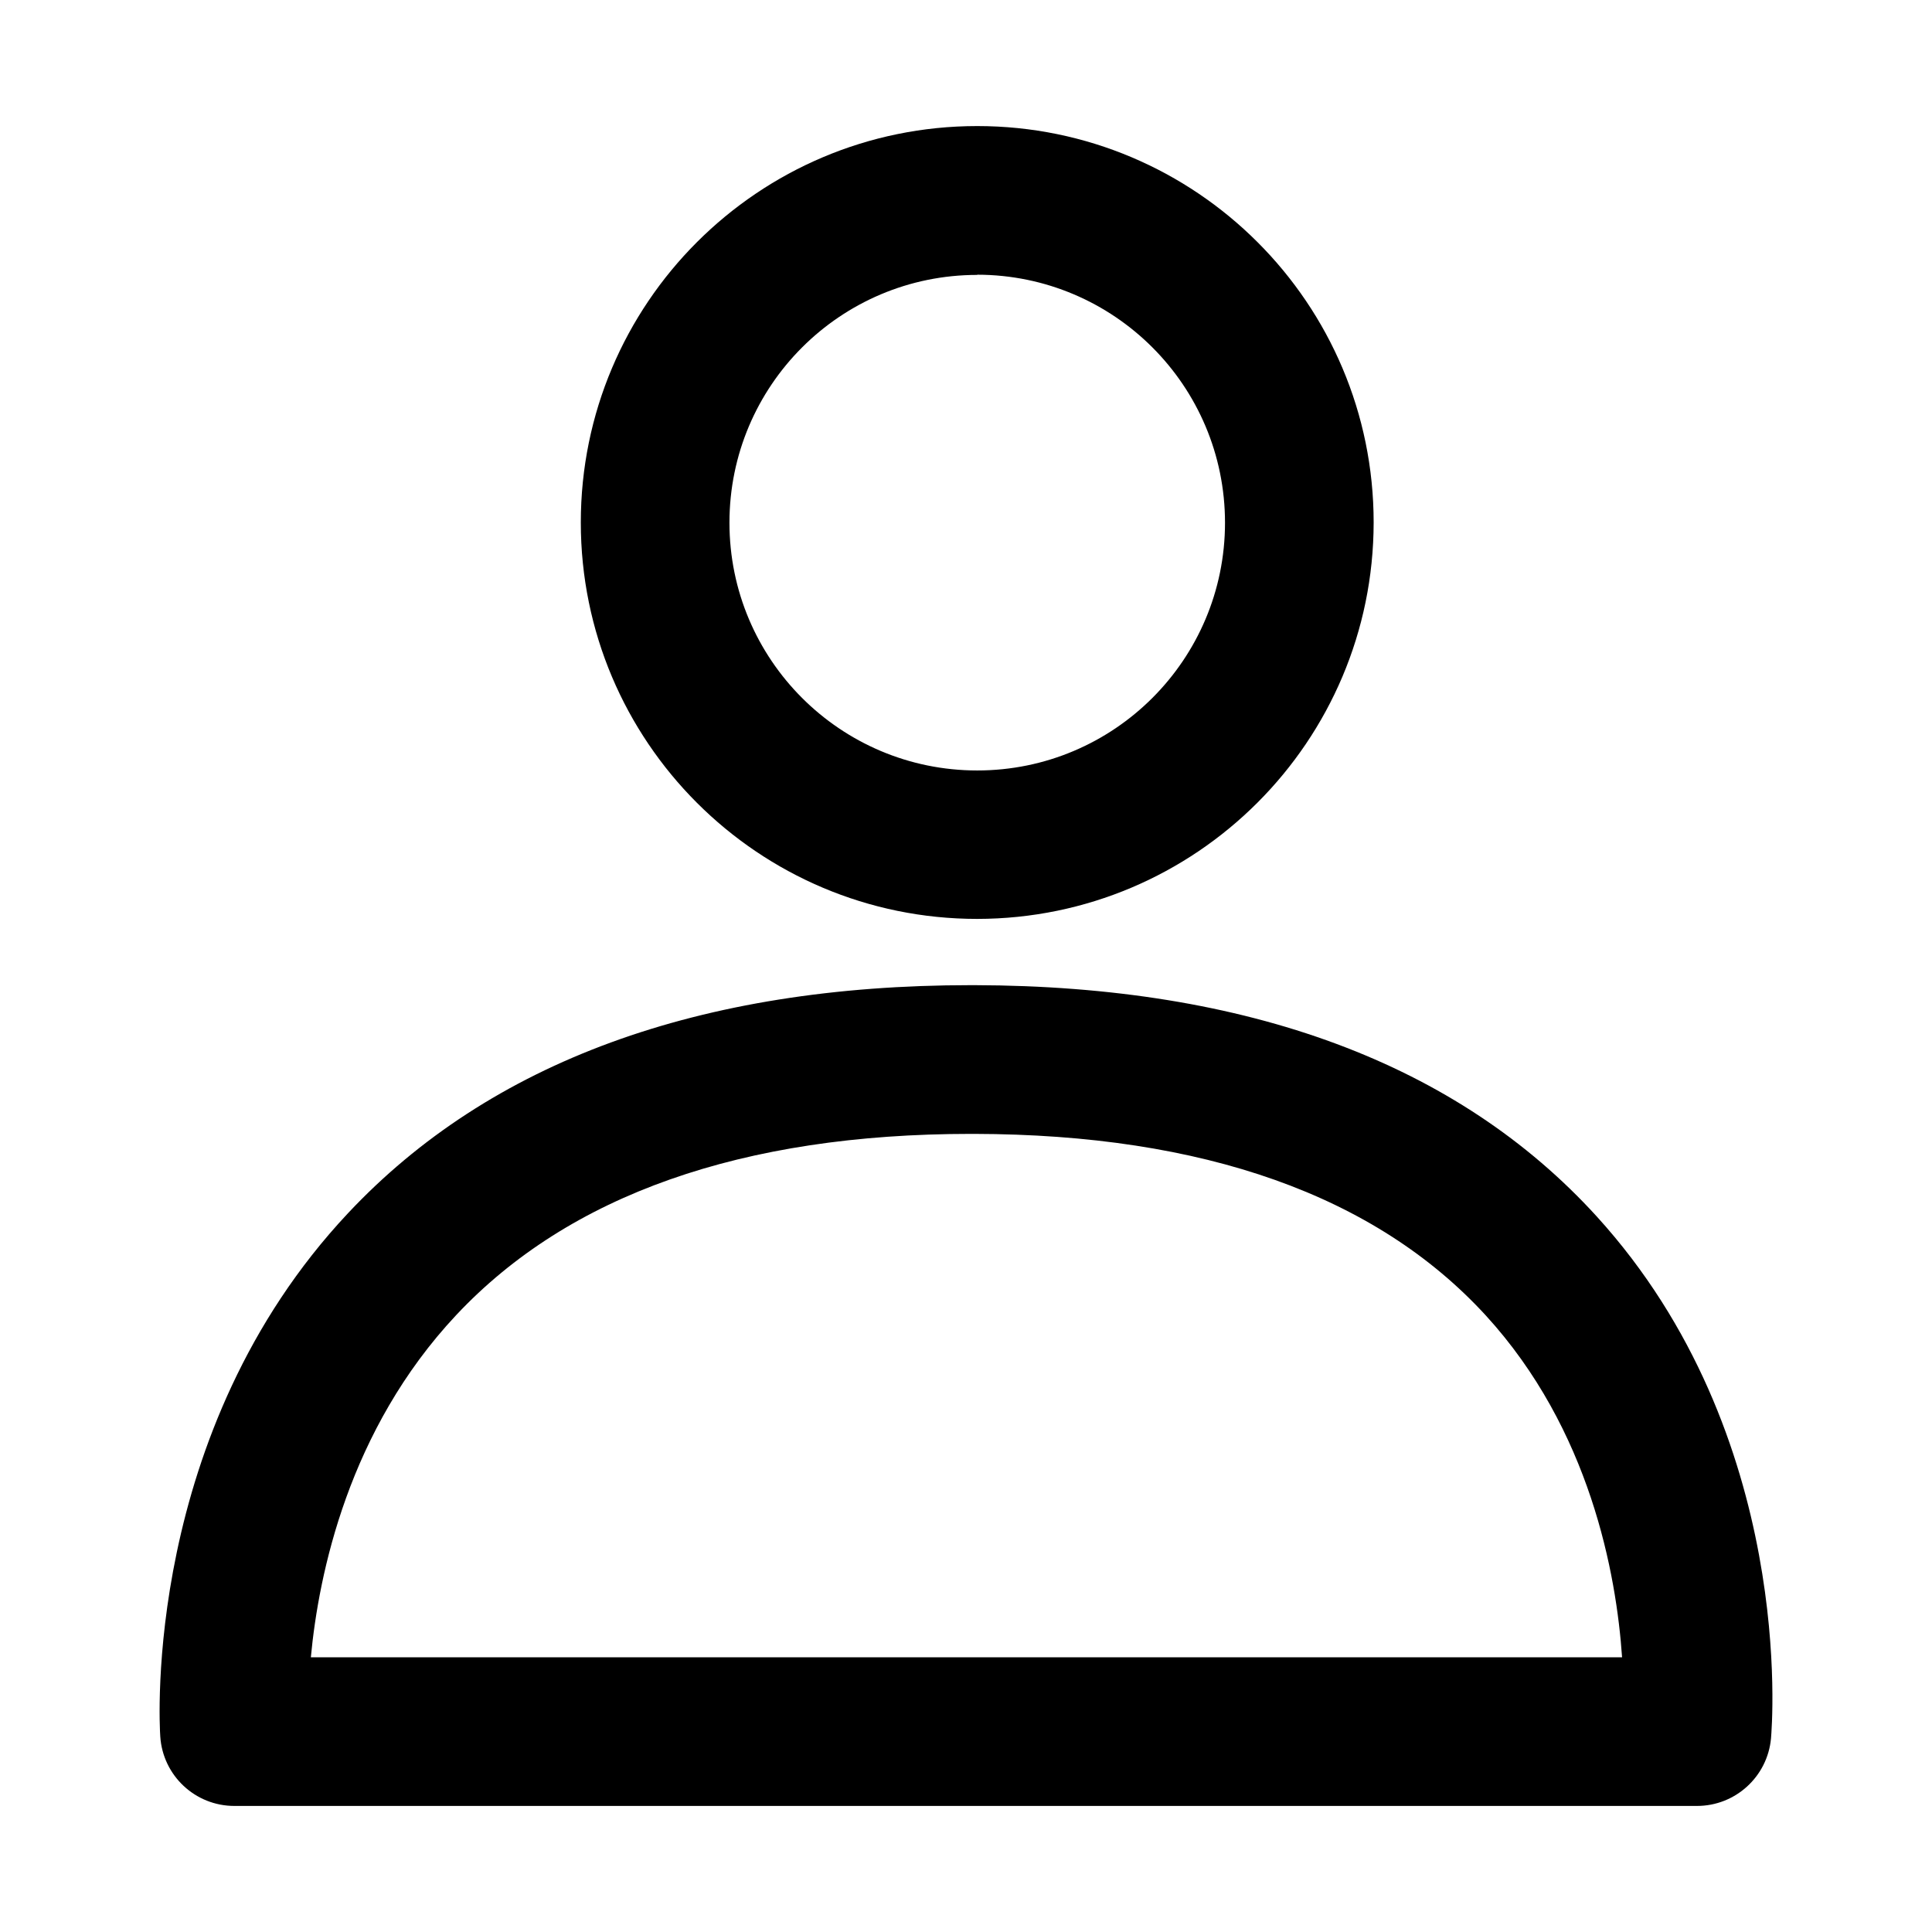
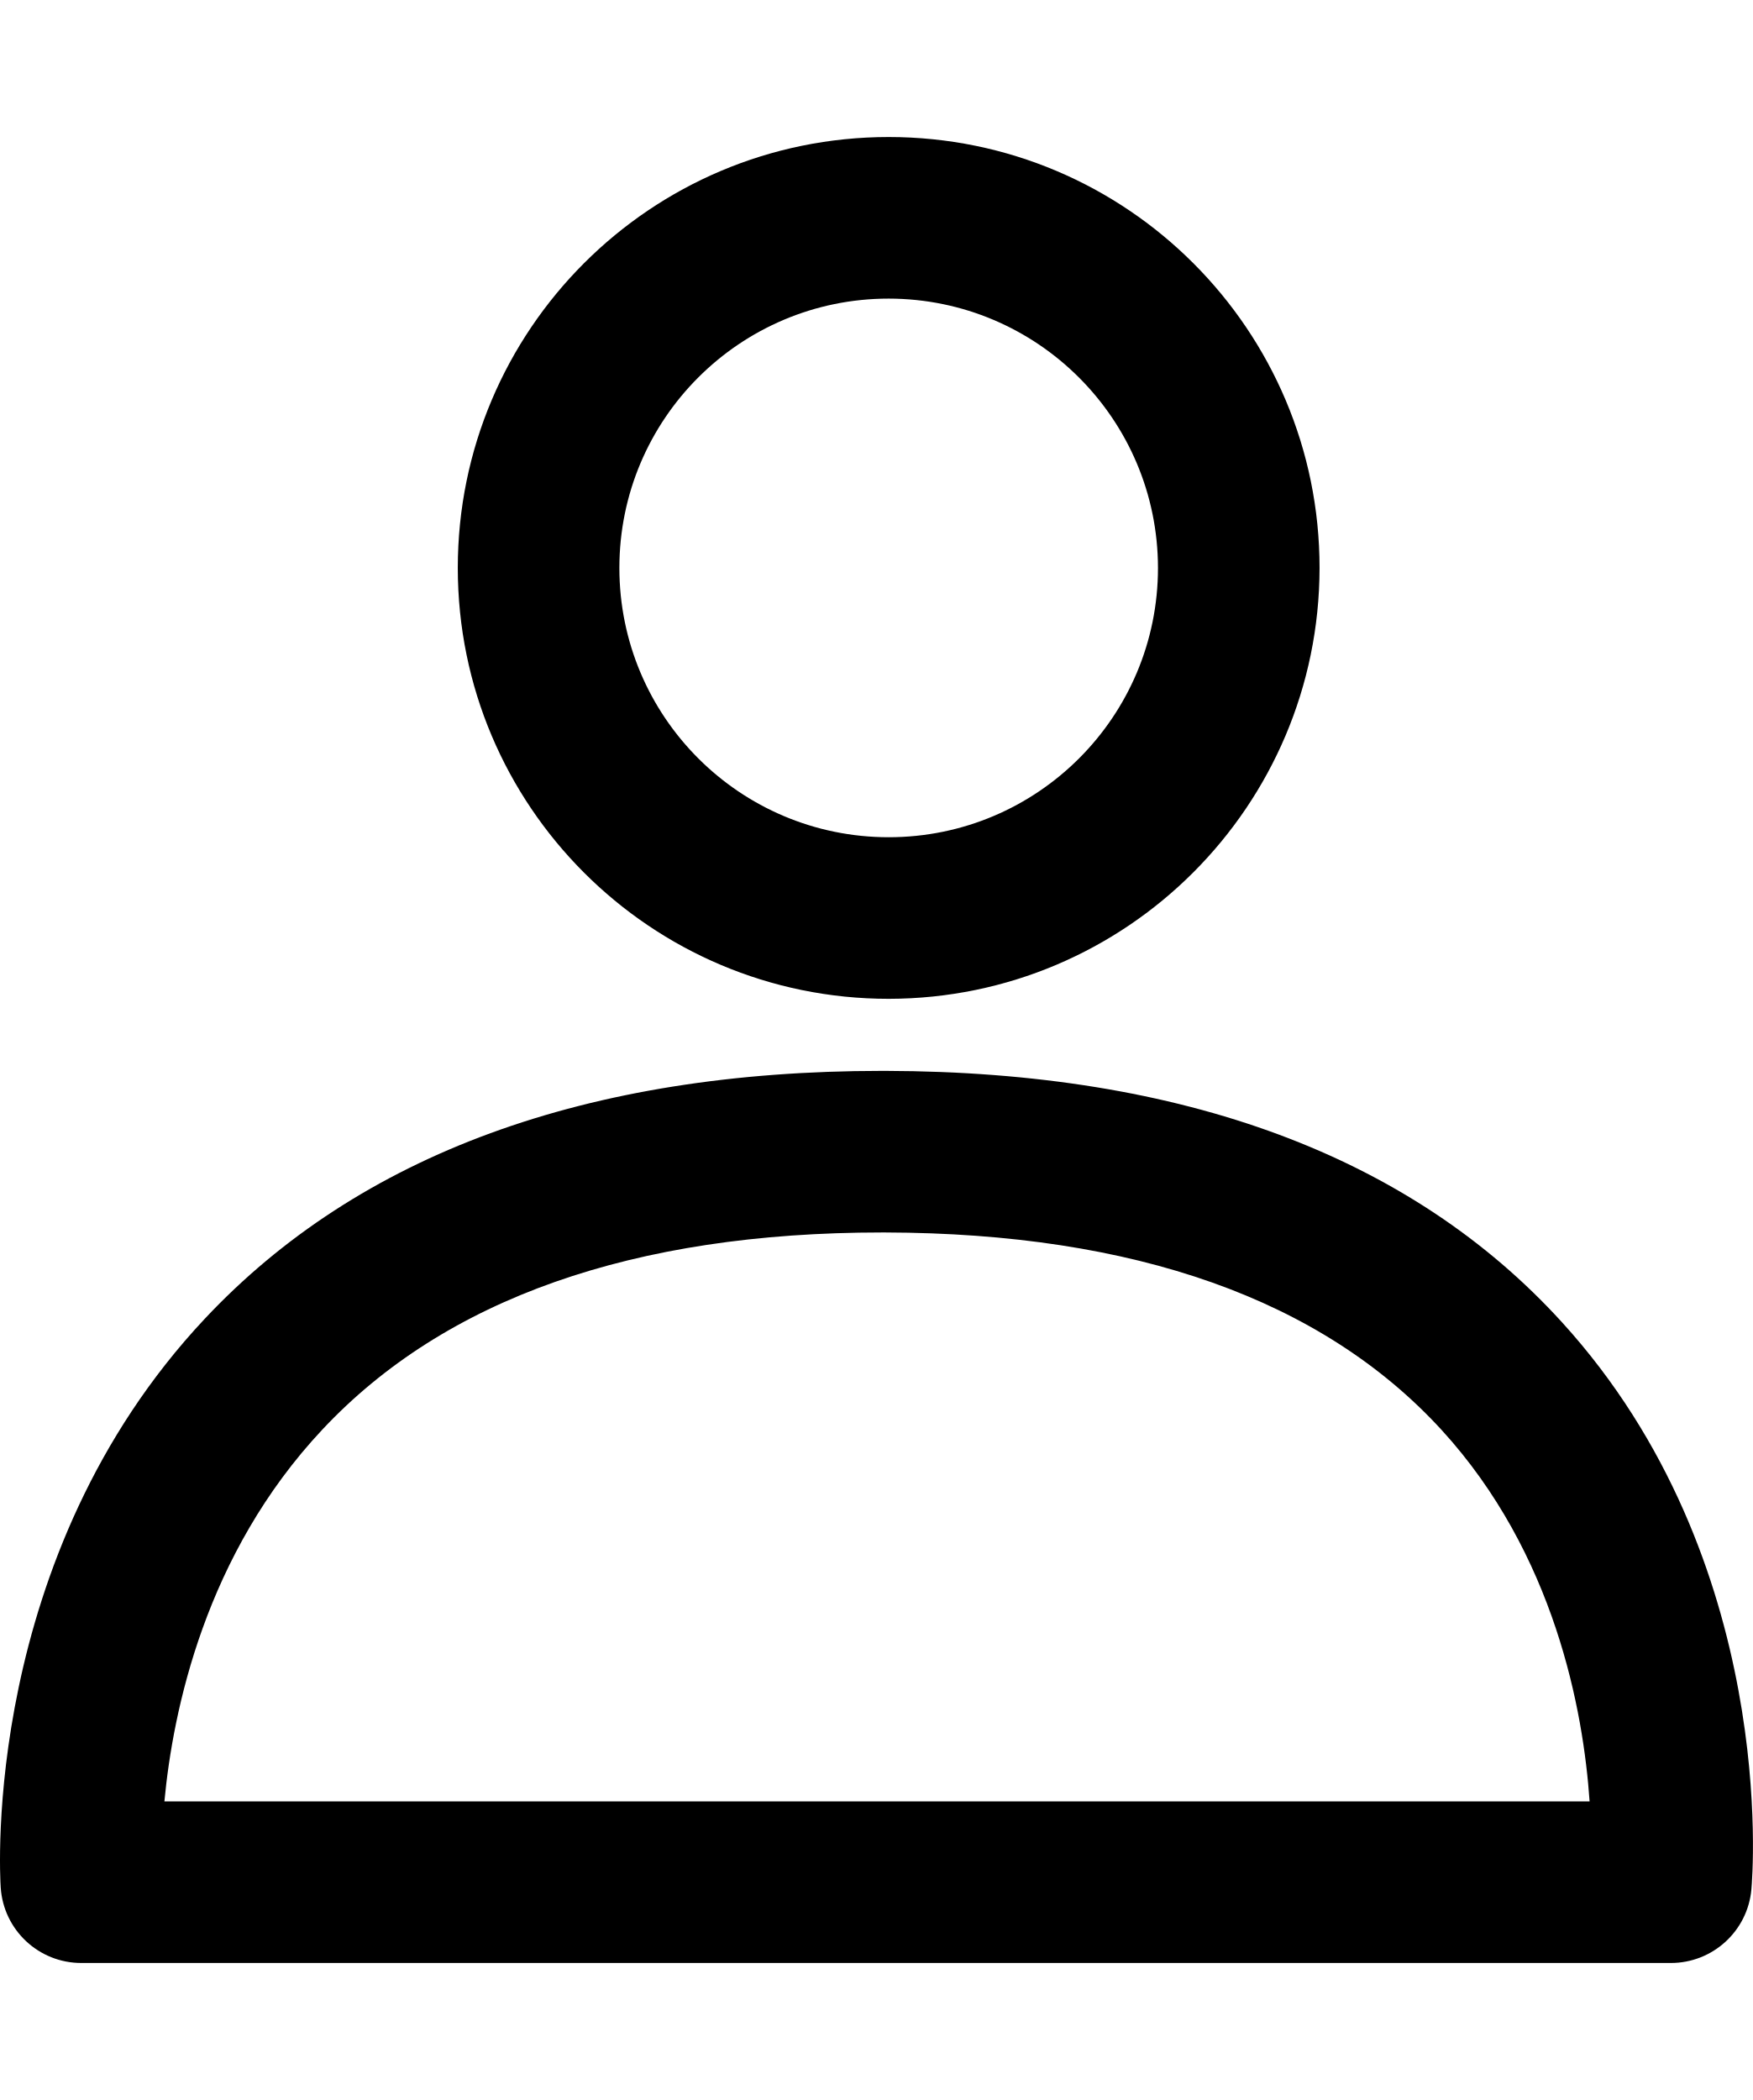
- <svg xmlns="http://www.w3.org/2000/svg" id="ds44-icons" viewBox="0 0 480 480">
+ <svg xmlns="http://www.w3.org/2000/svg" id="ds44-icons" width="400.693" height="480" viewBox="0 0 400.693 480">
  <g id="user">
    <g id="Groupe_2252" data-name="Groupe 2252">
      <g id="Tracé_1109" data-name="Tracé 1109">
-         <path d="M421.59,448.68H58.24a18.44,18.44,0,0,1-18.42-17.24c-.22-3.08-4.38-75.65,46.62-130,35.28-37.61,87.36-56.68,154.81-56.68h.84c68,.16,120.06,19.5,154.62,57.47C446.26,356.71,440.25,428.87,440,431.9A18.47,18.47,0,0,1,421.59,448.68ZM77.23,411.75H403c-1.42-20.68-7.92-56.58-33.86-84.93-27.32-29.8-70.09-45-127.16-45.11h-.74c-56.84,0-99.86,15.15-127.88,45C86.59,355.24,79.18,391,77.23,411.75Z" />
+         <path d="M381.939,448.681H18.584A18.444,18.444,0,0,1,.165,431.44c-.216-3.078-4.376-75.648,46.625-129.991,35.275-37.608,87.358-56.676,154.807-56.676h.842c68.049.156,120.06,19.501,154.614,57.469,49.558,54.464,43.547,126.625,43.282,129.655A18.474,18.474,0,0,1,381.939,448.681ZM37.58,411.747H363.352c-1.419-20.679-7.911-56.58-33.856-84.93-27.316-29.793-70.093-44.966-127.154-45.11h-.745c-56.844,0-99.862,15.149-127.875,45.014C46.934,355.239,39.528,390.947,37.58,411.747Z" />
      </g>
-       <path d="M242.79,228.3a98.49,98.49,0,1,1,98.49-98.49A98.59,98.59,0,0,1,242.79,228.3Zm0-160a61.56,61.56,0,1,0,61.56,61.56A61.63,61.63,0,0,0,242.79,68.25Z" />
+       <path d="M203.135,228.302a98.491,98.491,0,1,1,98.491-98.491A98.597,98.597,0,0,1,203.135,228.302Zm0-160.049a61.557,61.557,0,1,0,61.557,61.557A61.622,61.622,0,0,0,203.135,68.253Z" />
    </g>
  </g>
</svg>
